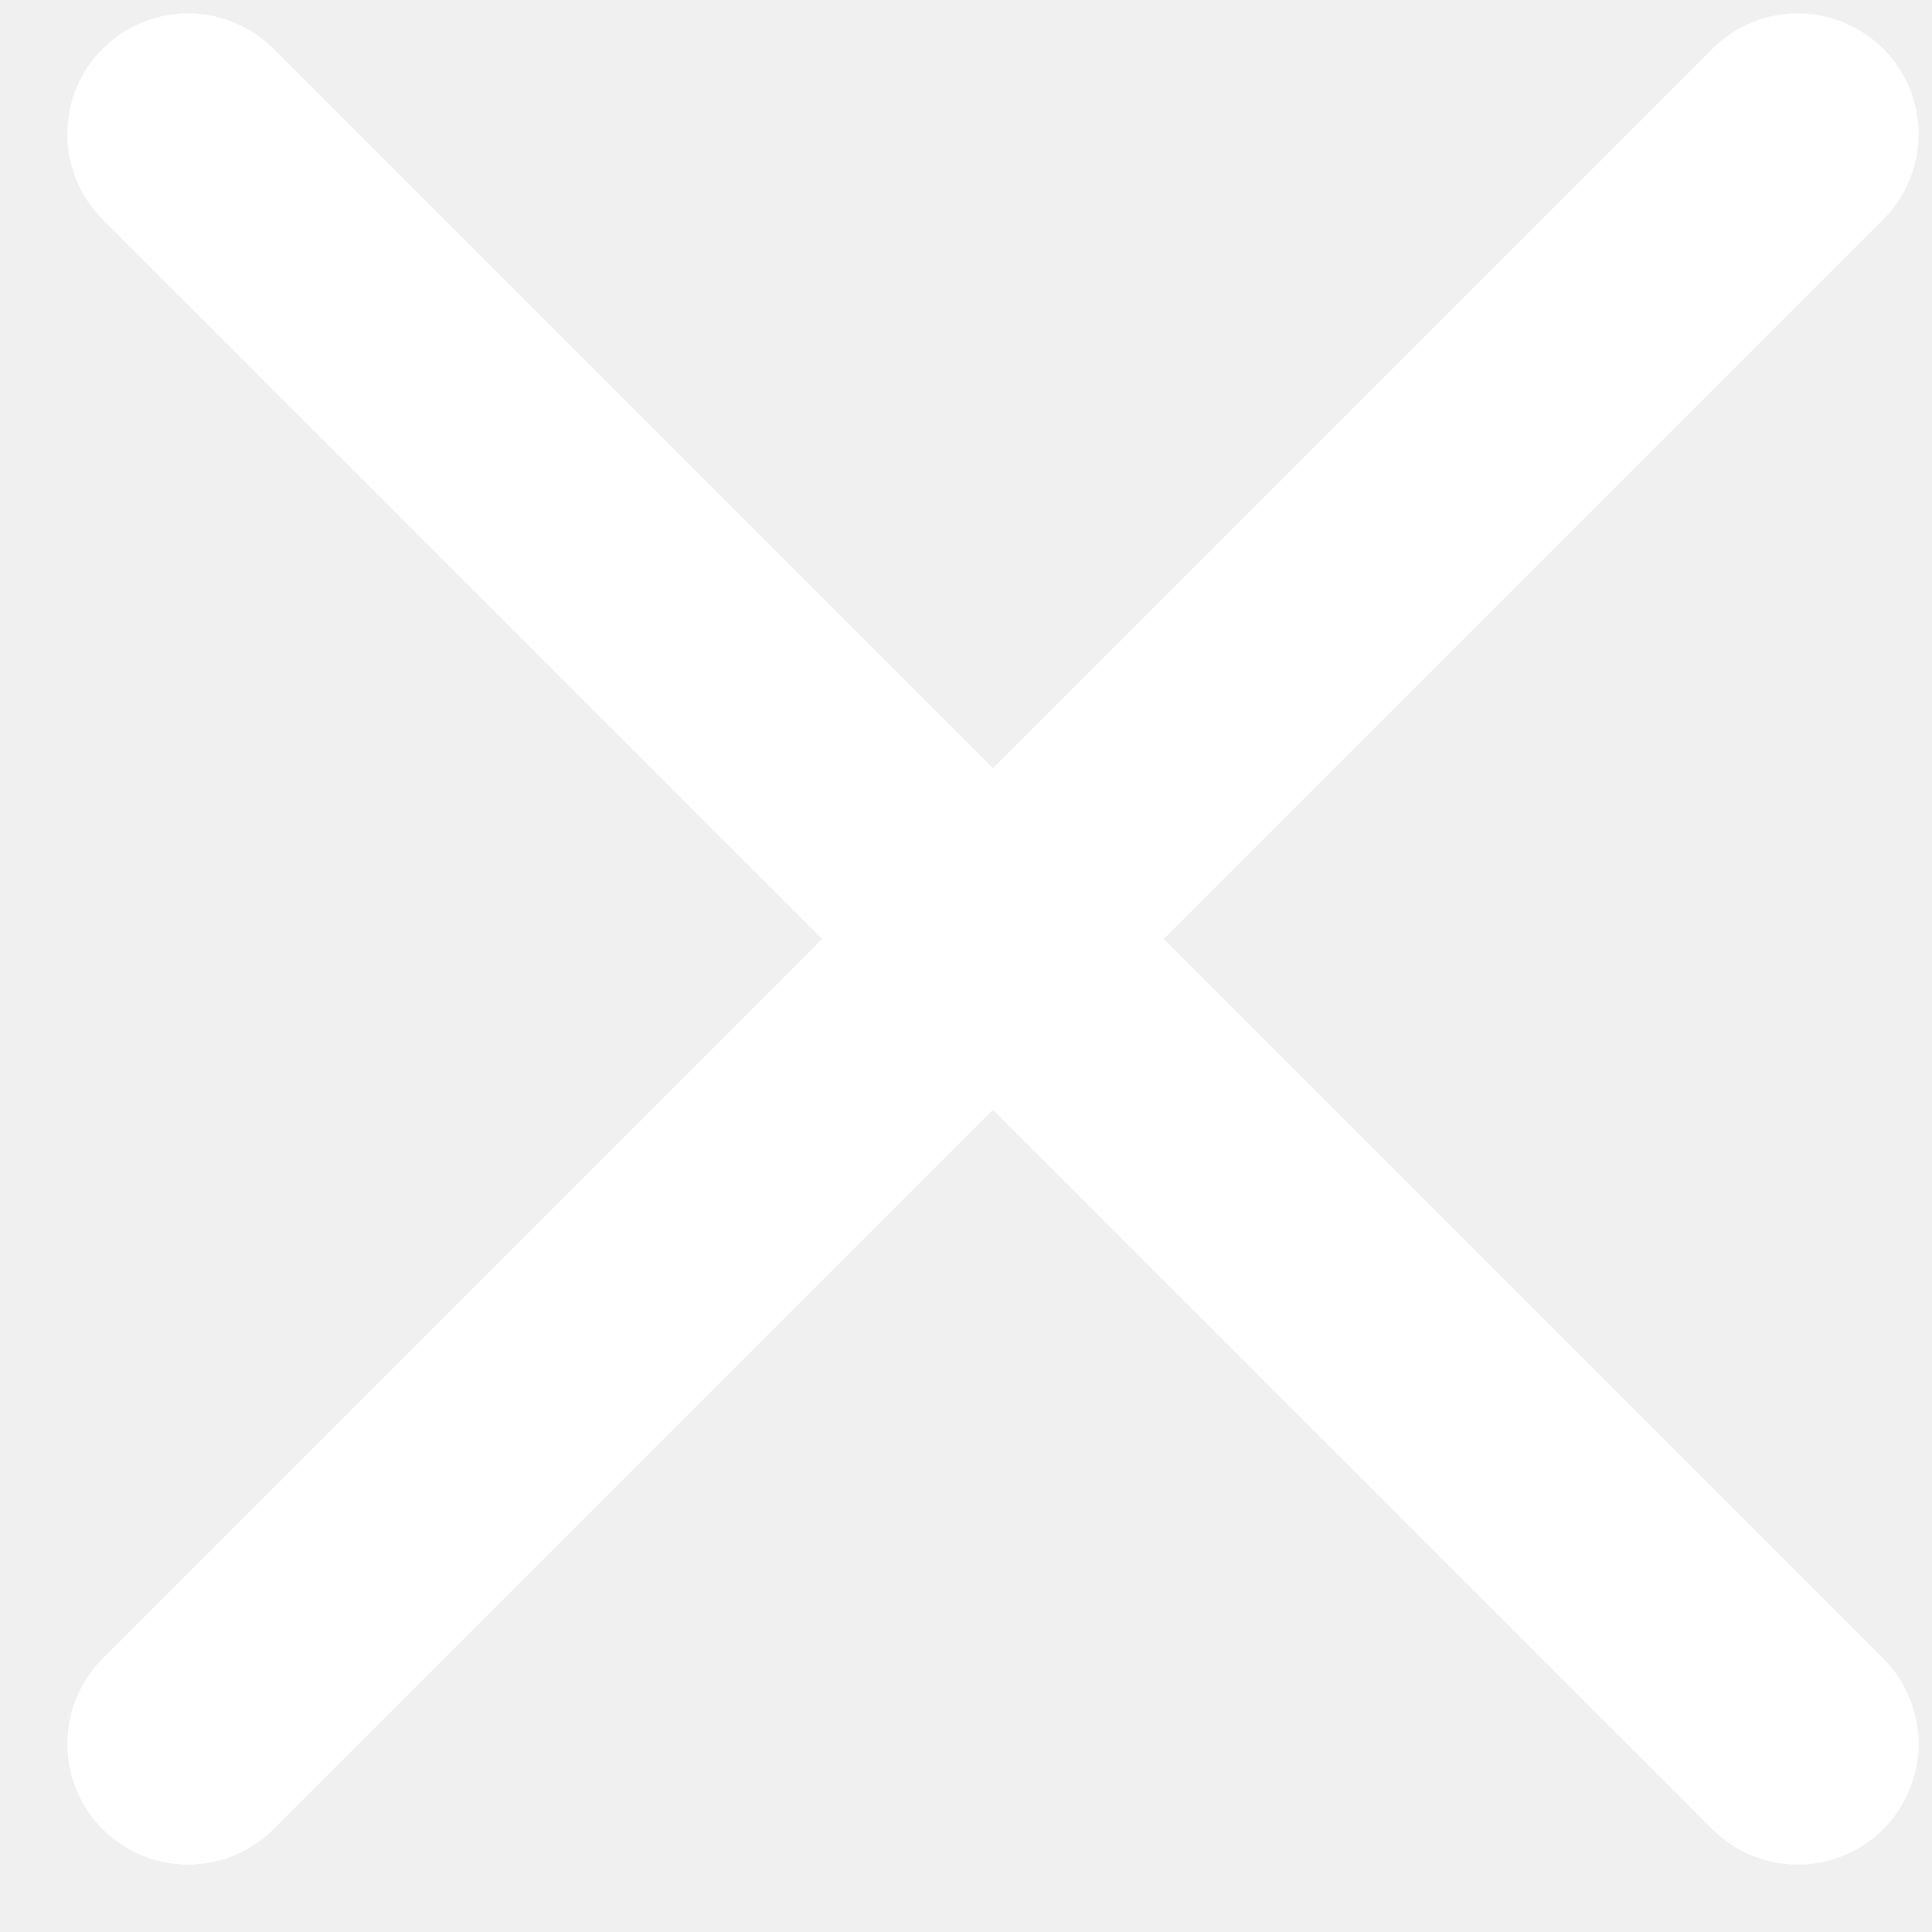
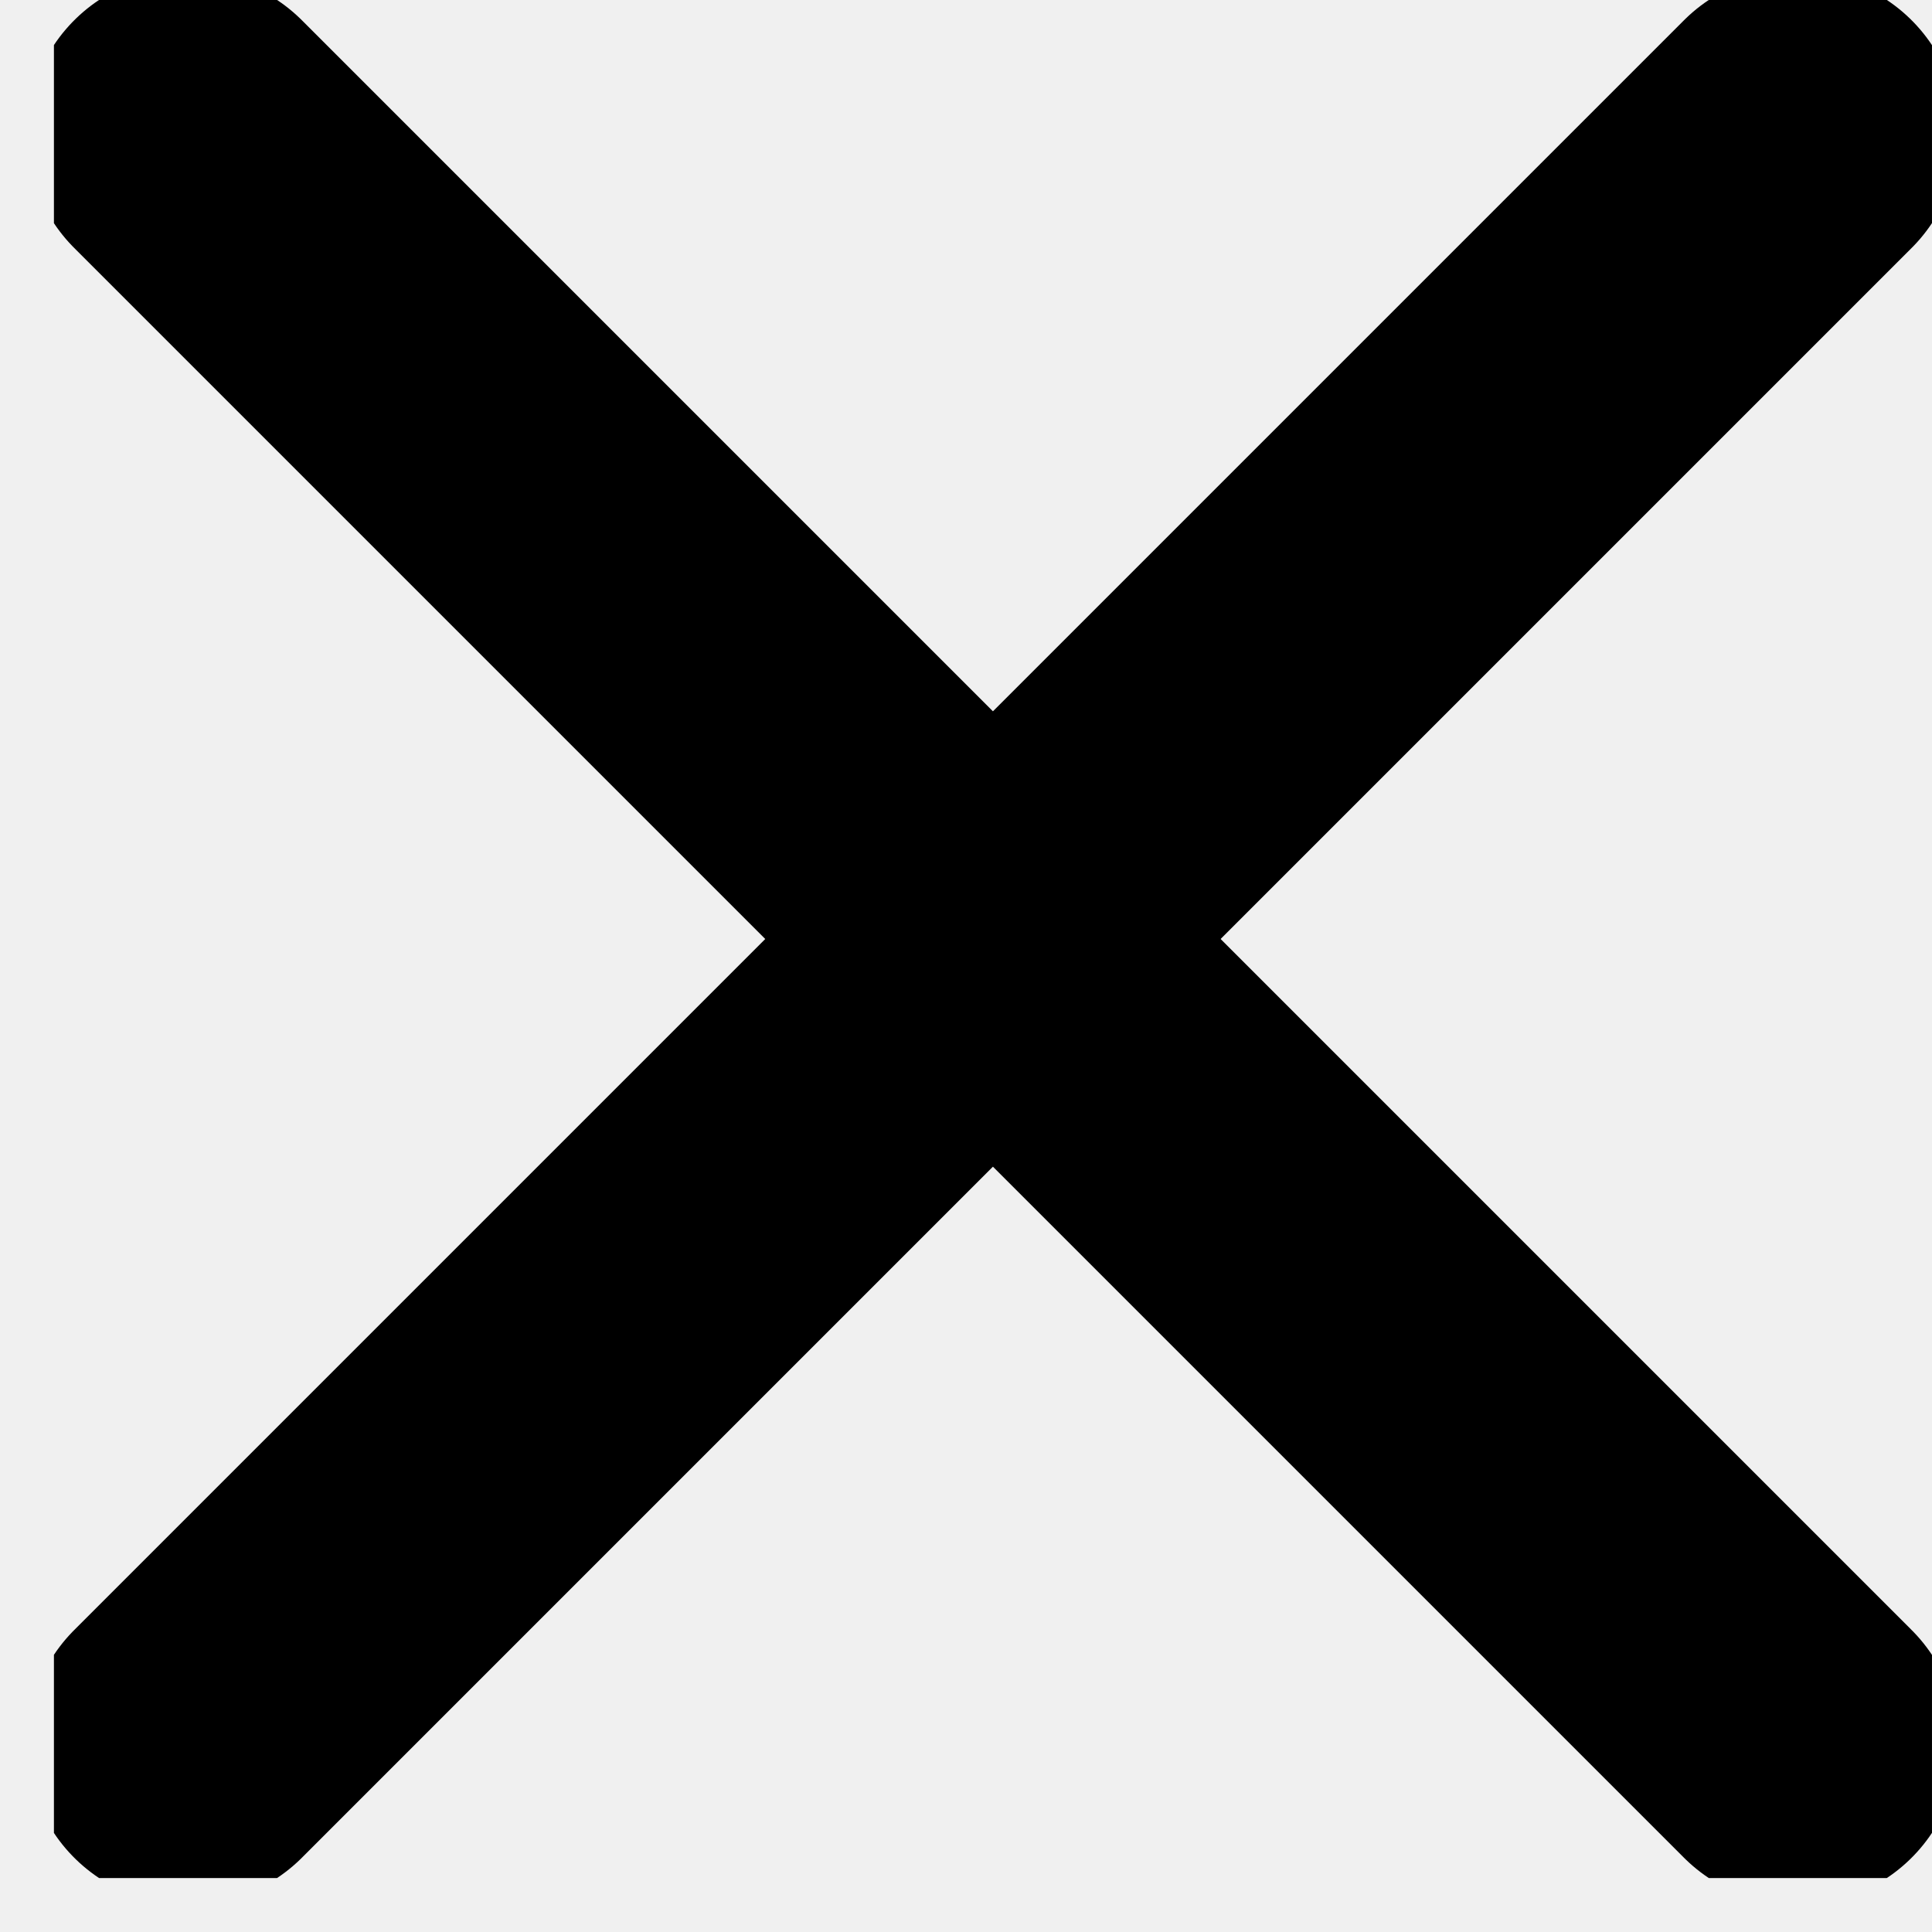
- <svg xmlns="http://www.w3.org/2000/svg" width="24" height="24" viewBox="0 0 24 24" fill="none">
+ <svg xmlns="http://www.w3.org/2000/svg" width="20" height="20" viewBox="0 0 24 24" fill="none">
  <g clip-path="url(#clip0_129_438)">
-     <path d="M22.333 1.666L2.336 21.663" stroke="white" stroke-width="3" stroke-linecap="round" stroke-linejoin="round" />
-     <path d="M2.336 1.666L22.333 21.663" stroke="white" stroke-width="3" stroke-linecap="round" stroke-linejoin="round" />
+     <path d="M22.333 1.666L2.336 21.663" stroke="currentColor" stroke-width="4" stroke-linecap="round" stroke-linejoin="round" />
+     <path d="M2.336 1.666L22.333 21.663" stroke="currentColor" stroke-width="4" stroke-linecap="round" stroke-linejoin="round" />
  </g>
  <defs>
    <clipPath id="clip0_129_438">
      <rect width="23.33" height="23.33" fill="white" transform="translate(0.669922)" />
    </clipPath>
  </defs>
</svg>
